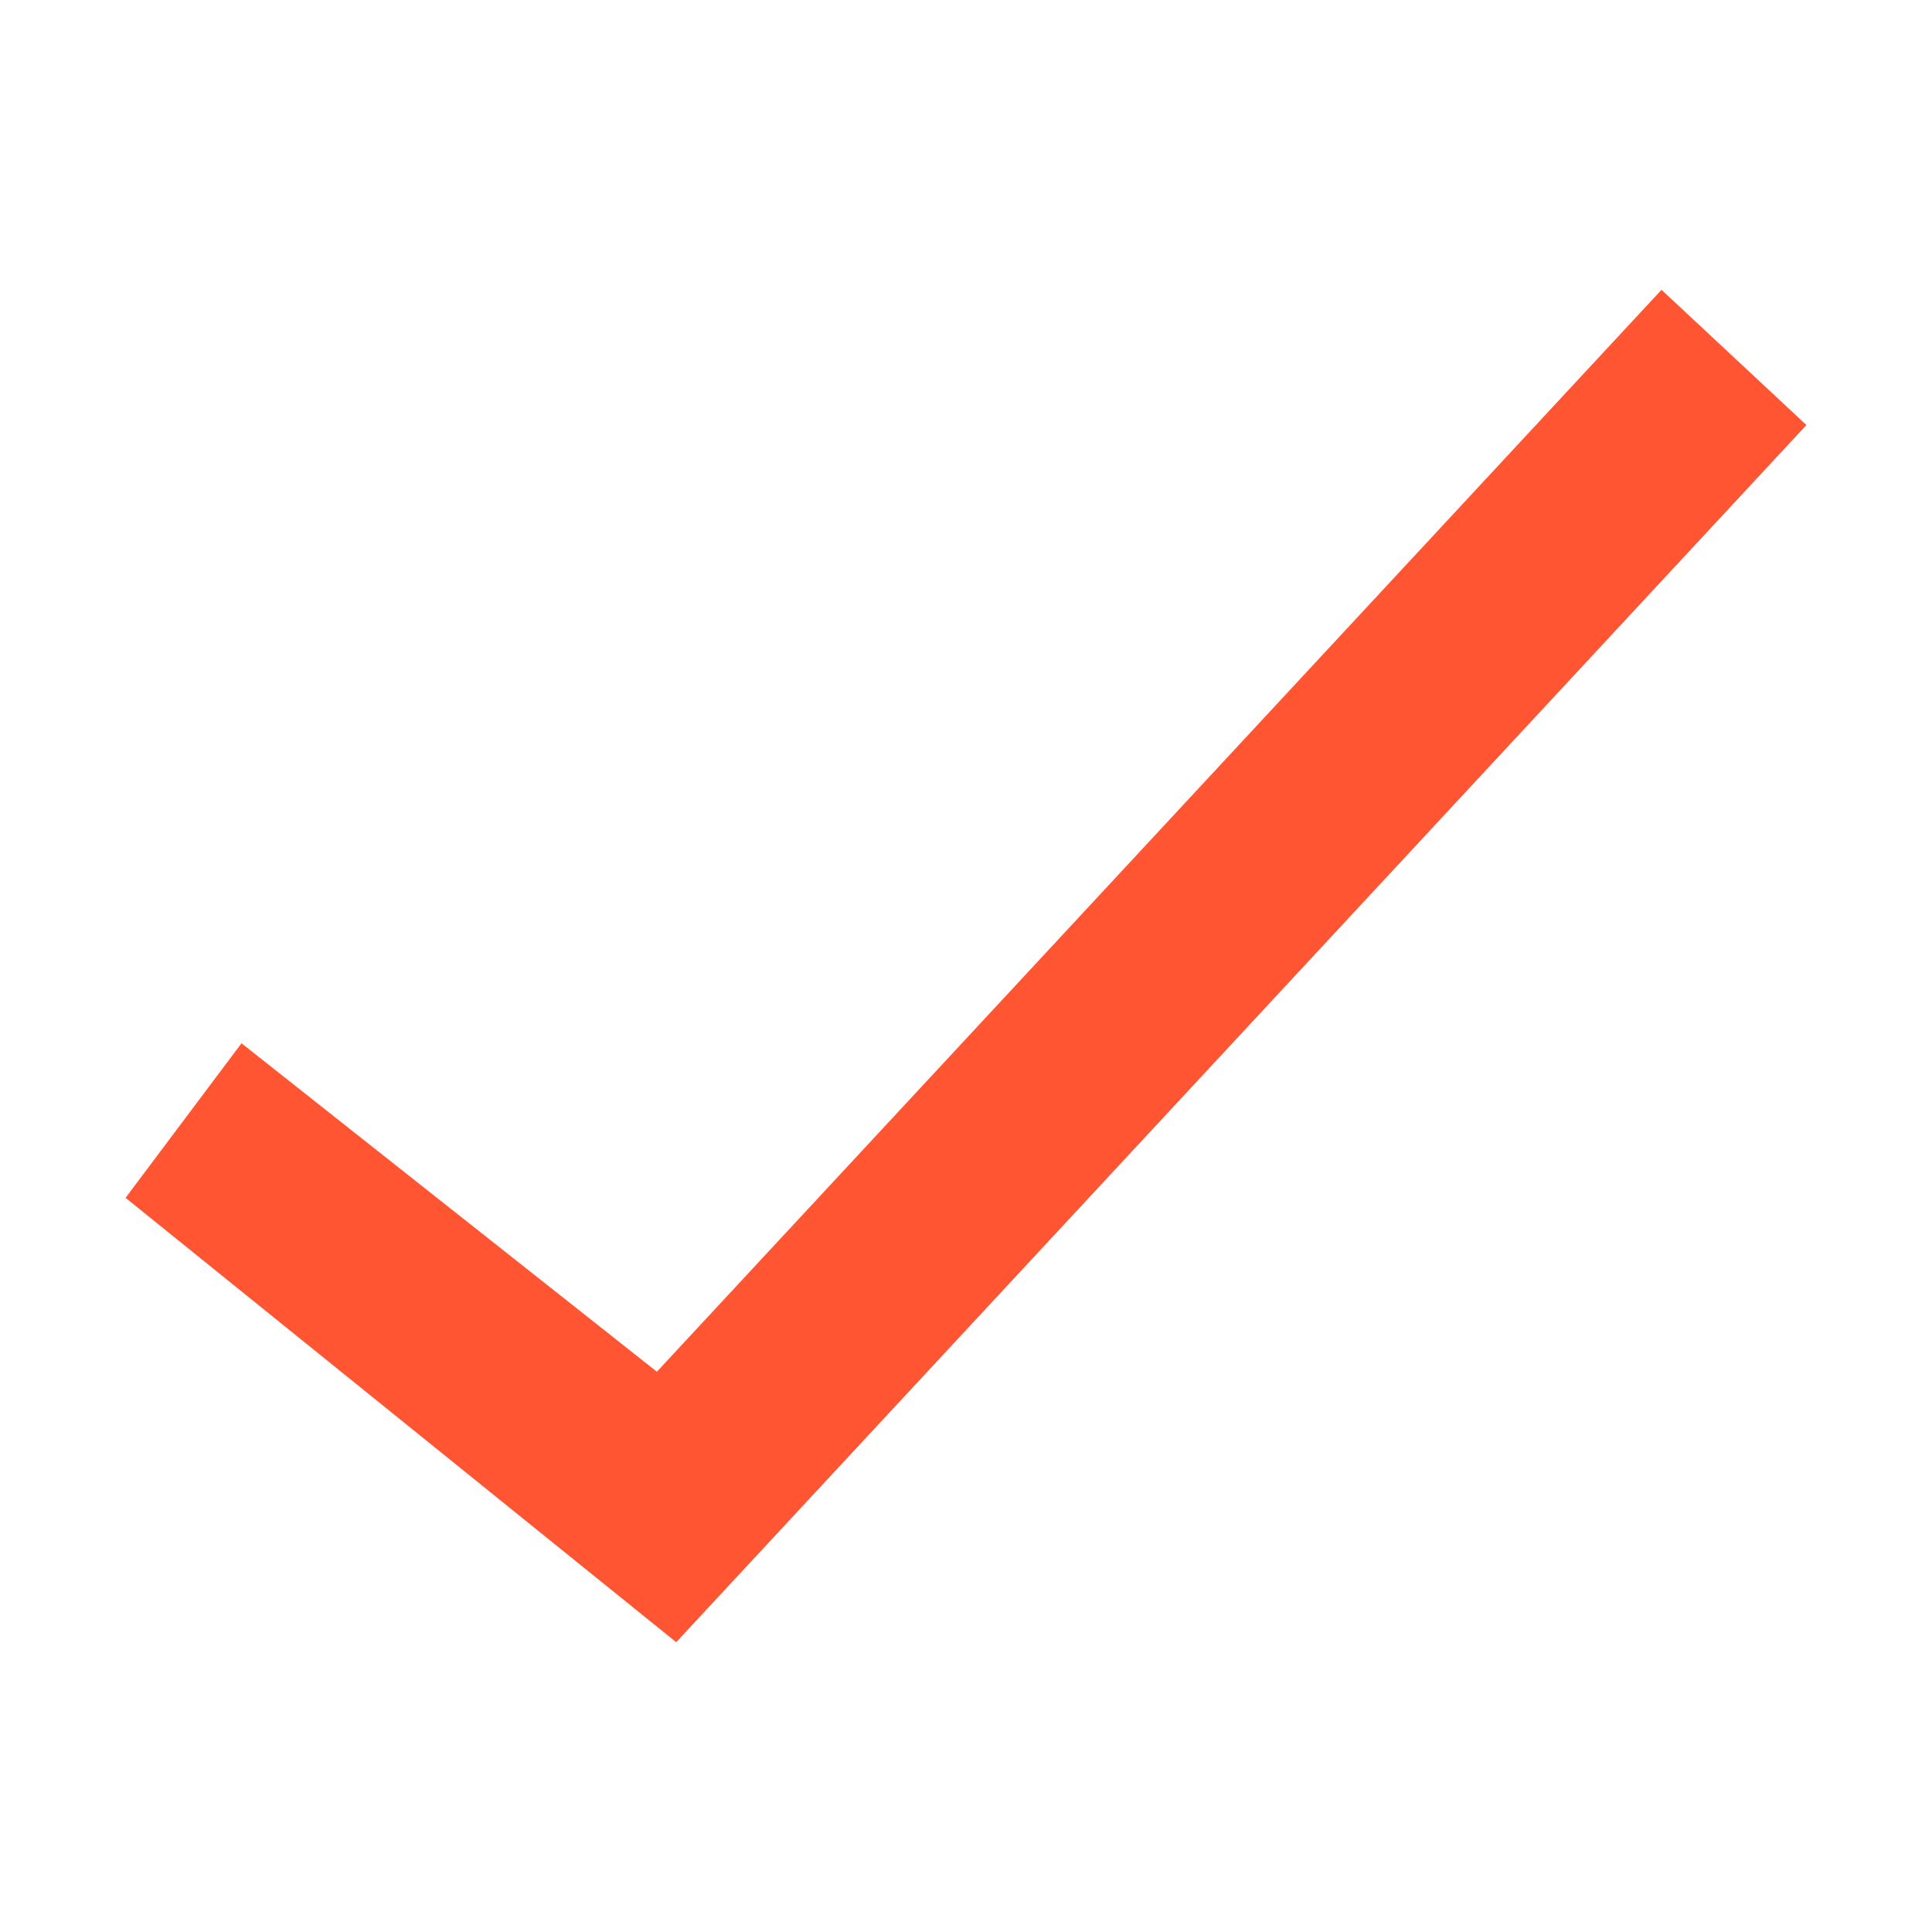
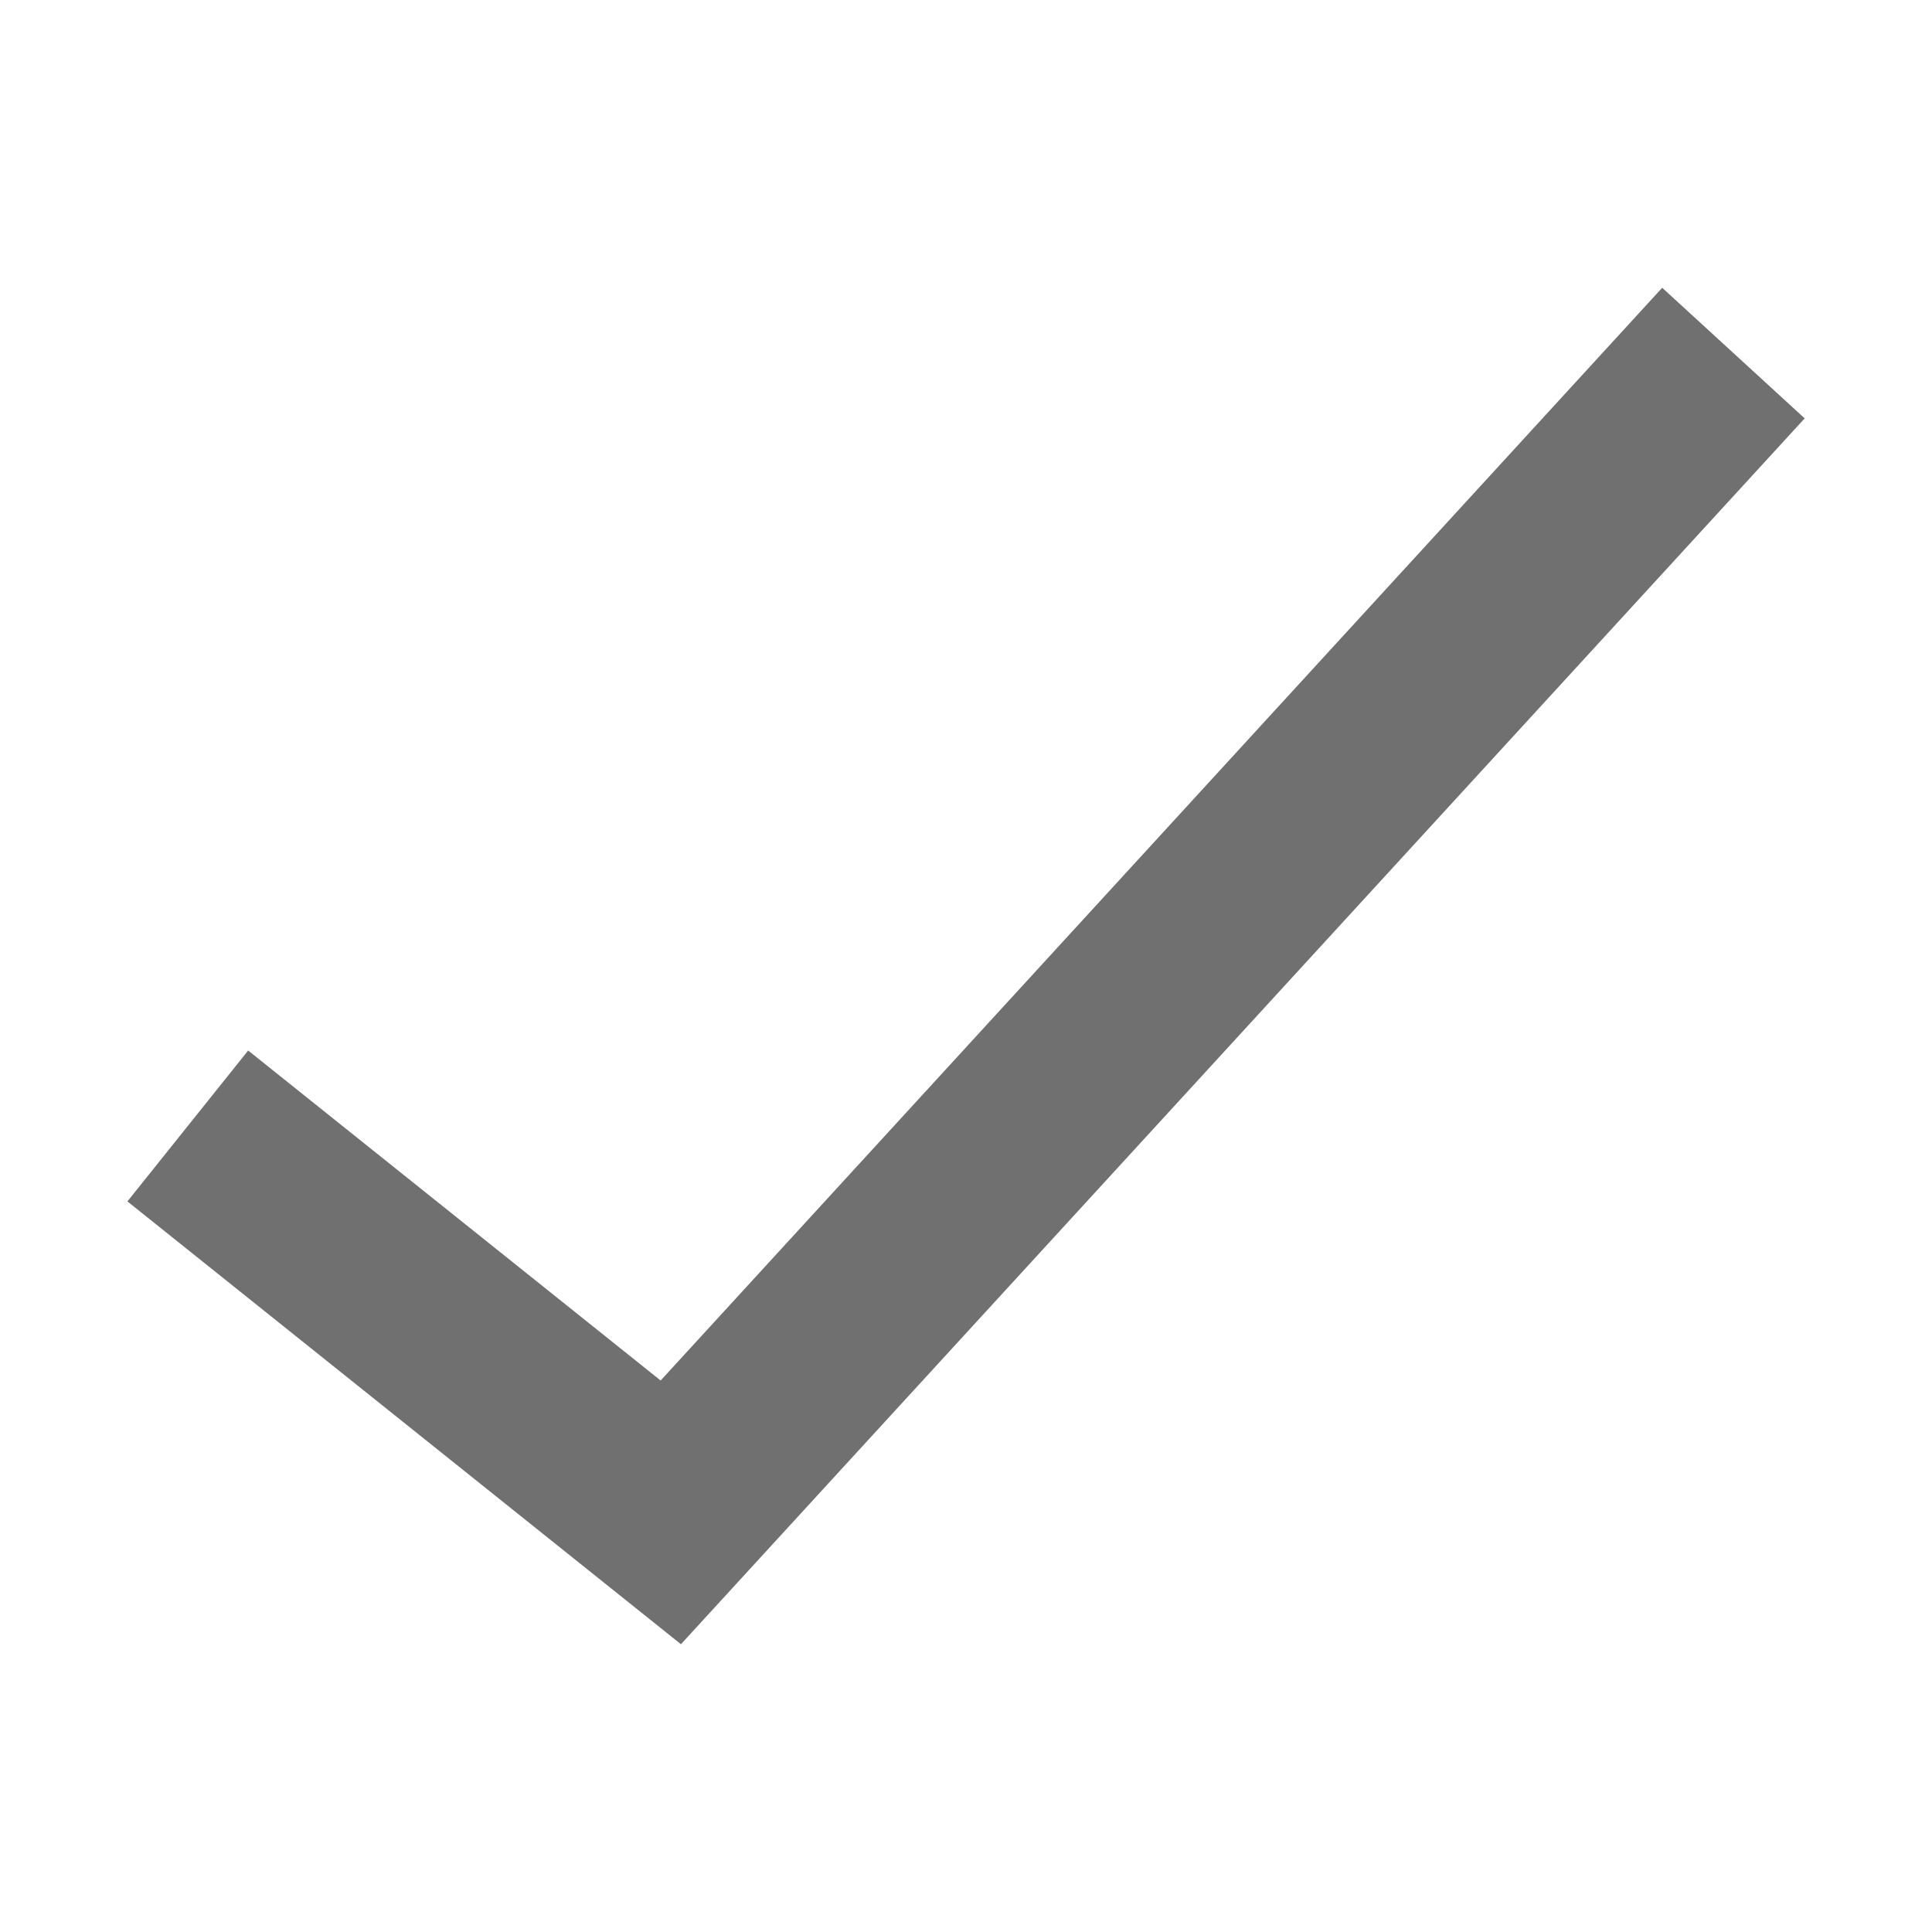
- <svg xmlns="http://www.w3.org/2000/svg" version="1.1" id="ic_check" x="0px" y="0px" viewBox="0 0 20 20" style="enable-background:new 0 0 20 20;" xml:space="preserve">
-   <style type="text/css">
- 	.st0{fill:#FF5533;}
- 	.st1{fill:none;}
- </style>
-   <g id="Group_8924">
-     <path id="Path_18918" class="st0" d="M7,17l-5.7-4.6l1.2-1.6l4.3,3.4L17.2,3l1.5,1.4L7,17z" />
+ <svg xmlns="http://www.w3.org/2000/svg" id="ic_check" width="20" height="20" viewBox="0 0 20 20">
+   <defs>
+     <style type="text/css">
+             .cls-1{fill:#707070}.cls-2{fill:none}
+         </style>
+   </defs>
+   <g id="Group_8924" data-name="Group 8924">
+     <path id="Path_18918" d="M7.049 17.021l-5.73-4.584 1.25-1.562 4.27 3.416L17.207 2.979l1.475 1.352z" class="cls-1" data-name="Path 18918" />
  </g>
-   <path id="Rectangle_4531" class="st1" d="M0,0h20v20H0V0z" />
+   <path id="Rectangle_4531" d="M0 0h20v20H0z" class="cls-2" data-name="Rectangle 4531" />
</svg>
